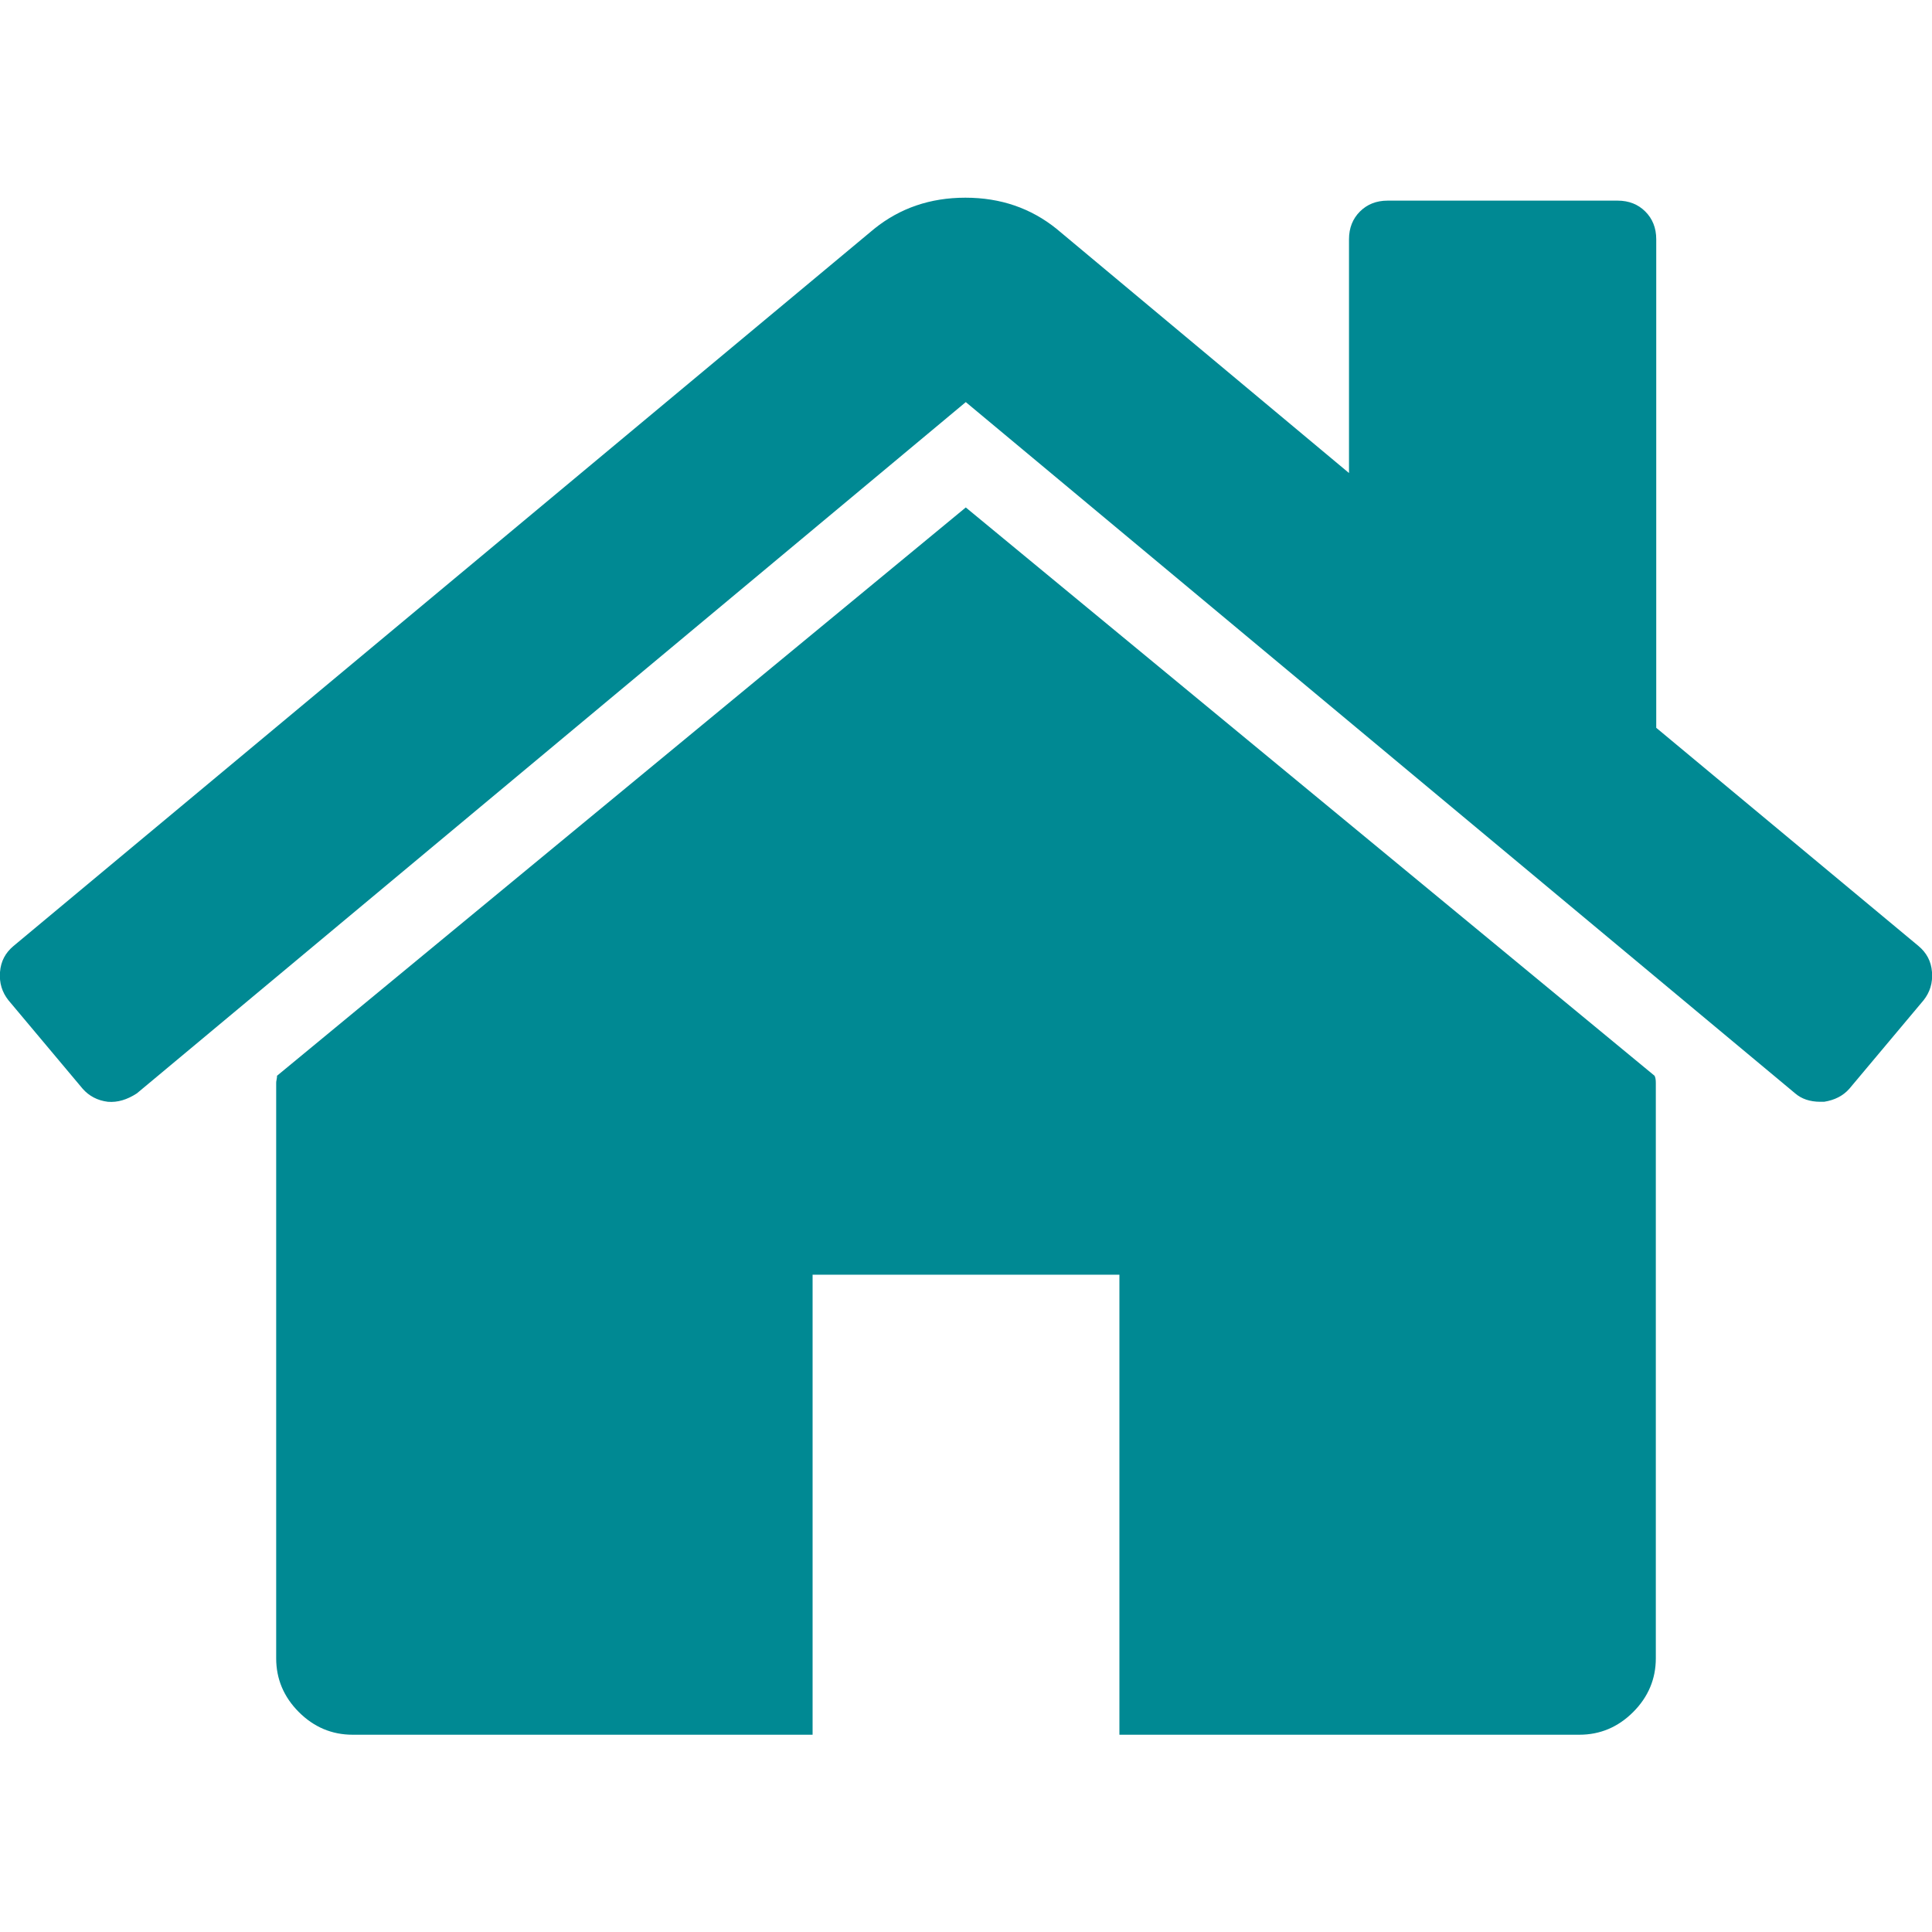
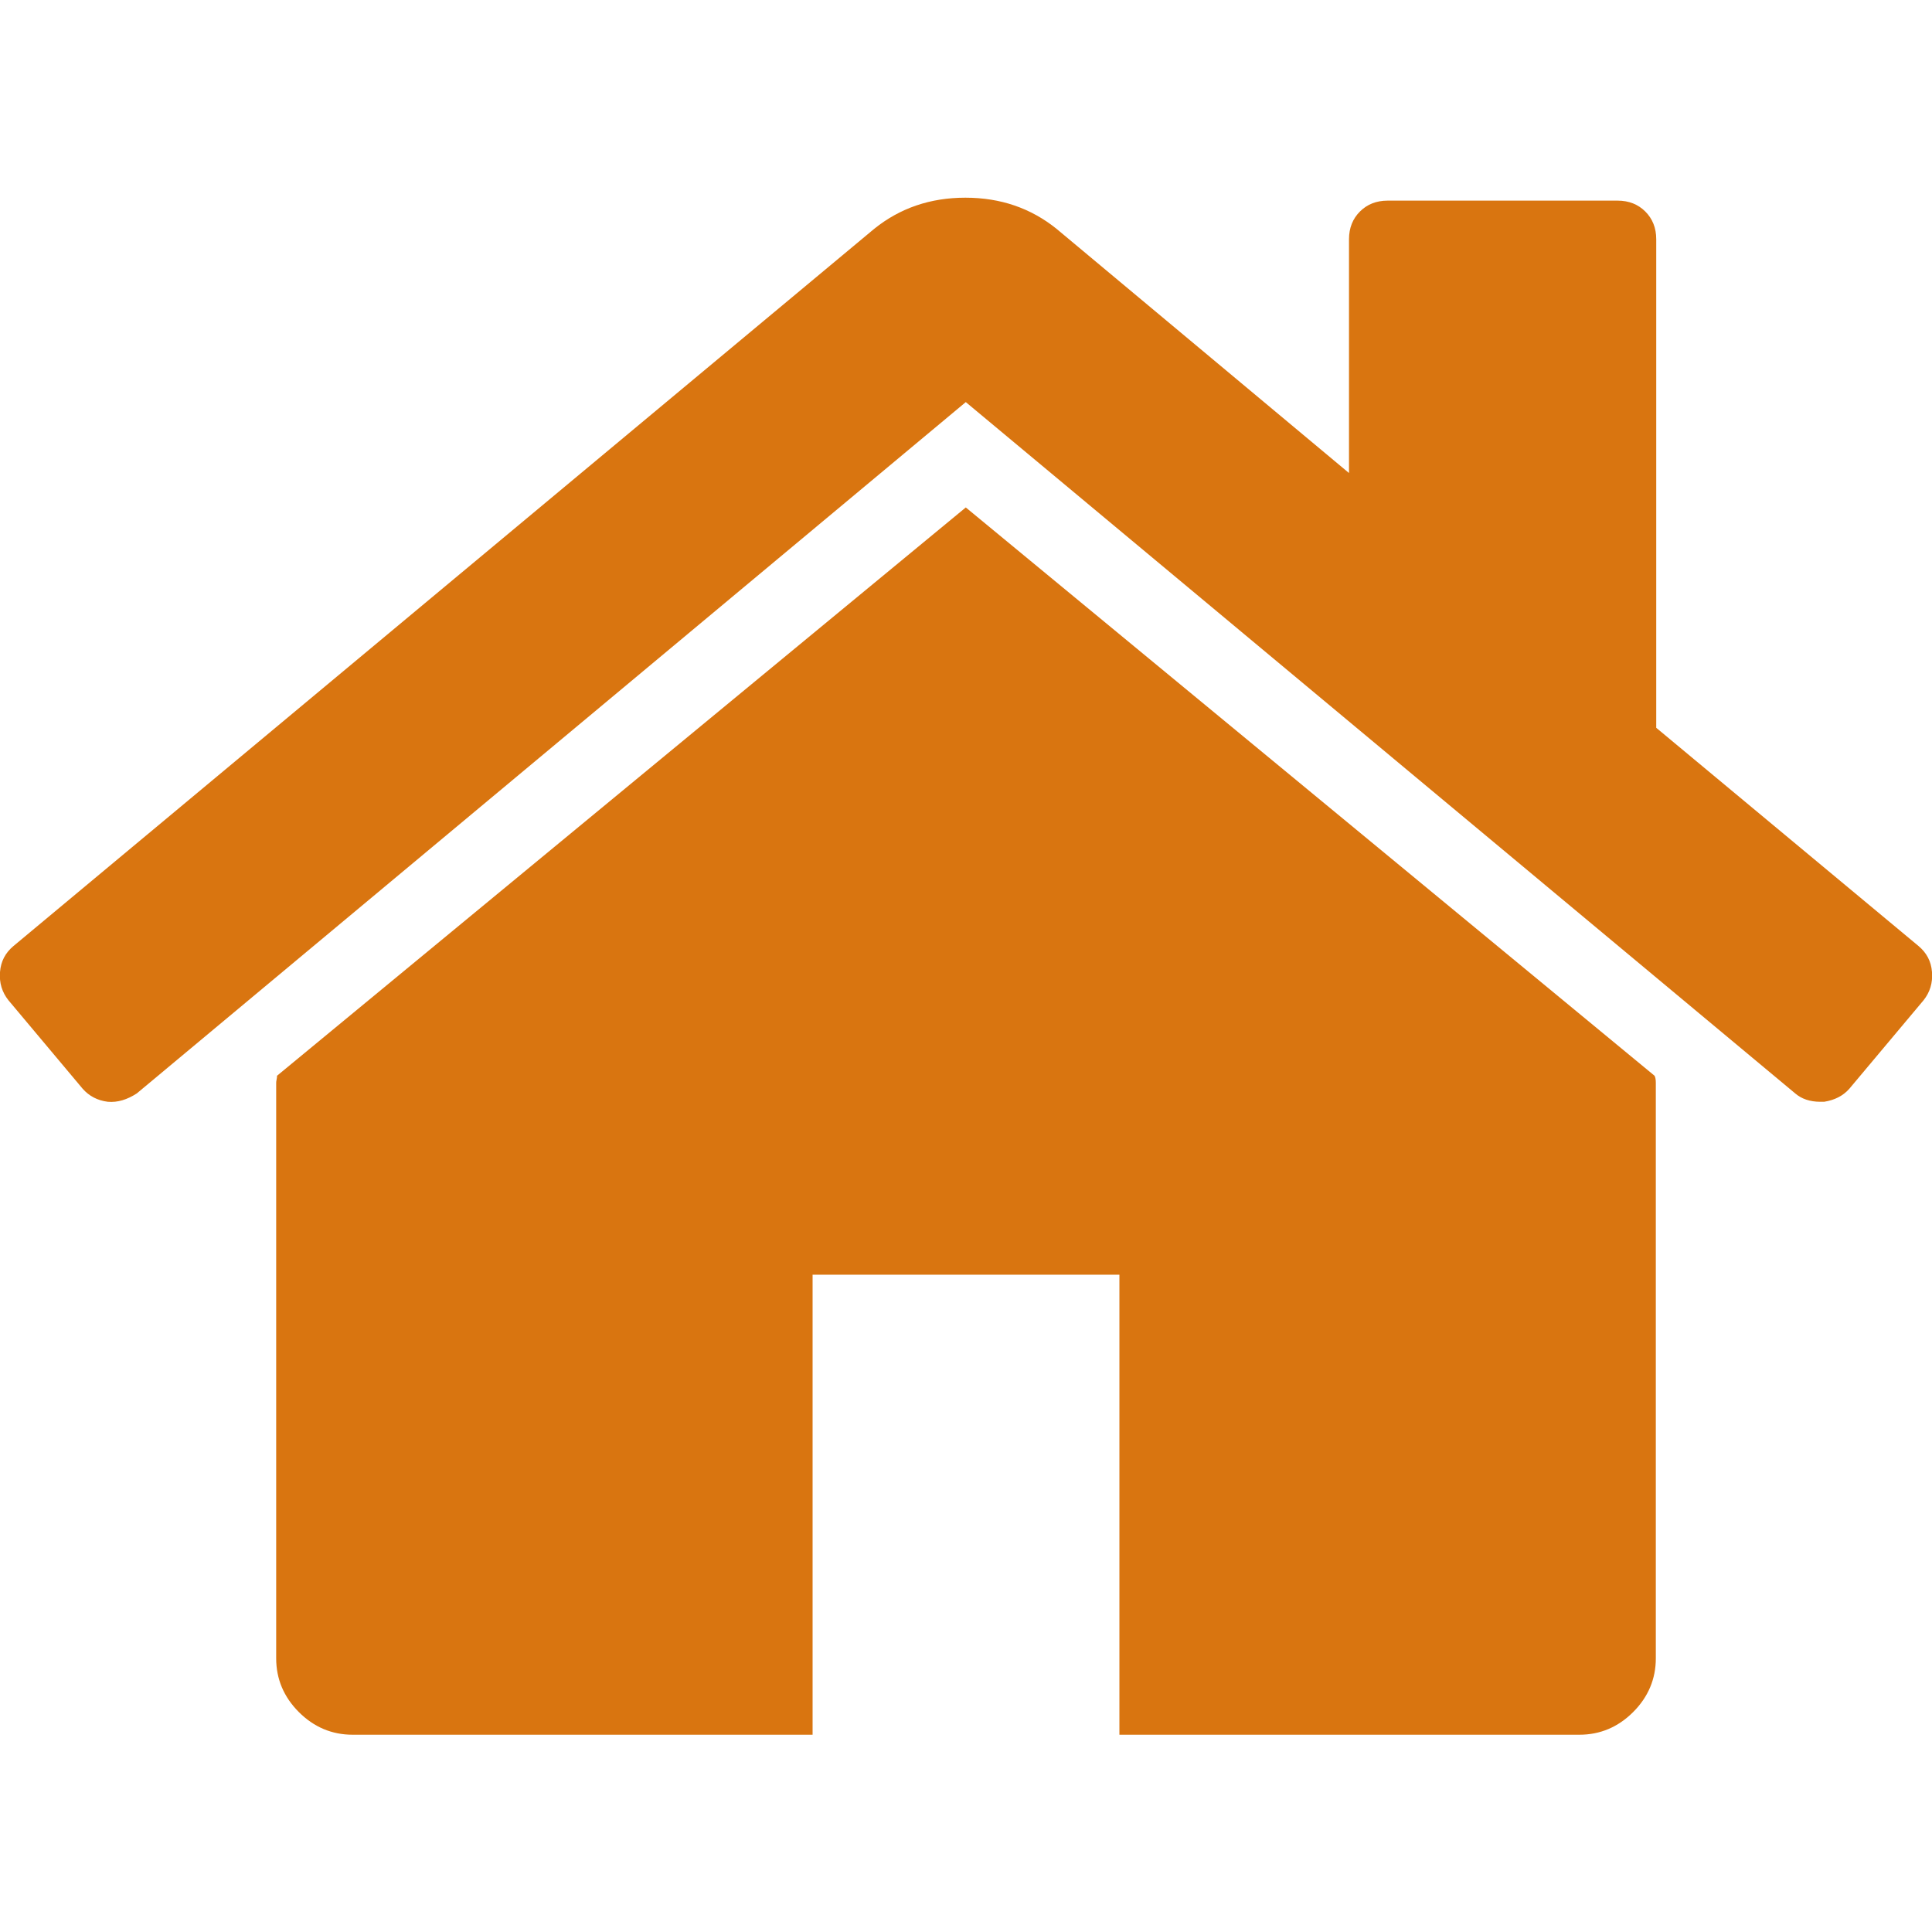
<svg xmlns="http://www.w3.org/2000/svg" version="1.1" id="Capa_1" x="0px" y="0px" viewBox="0 0 460.3 460.3" style="enable-background:new 0 0 460.3 460.3;" xml:space="preserve">
  <style type="text/css">
- 	.st0{fill:#008993;}
+ 	.st0{fill:#D97510;}
</style>
  <g>
    <g>
      <path class="st0" d="M230.1,120.9L66,256.3c0,0.2,0,0.5-0.1,0.9s-0.1,0.7-0.1,0.9v137c0,4.9,1.8,9.2,5.4,12.8    c3.6,3.6,7.9,5.4,12.8,5.4h109.6V303.7h73.1v109.6h109.6c4.9,0,9.2-1.8,12.8-5.4c3.6-3.6,5.4-7.9,5.4-12.8V258    c0-0.8-0.1-1.3-0.3-1.7L230.1,120.9z" />
      <path class="st0" d="M457.1,225.4l-62.5-52V57c0-2.7-0.9-4.9-2.6-6.6c-1.7-1.7-3.9-2.6-6.6-2.6h-54.8c-2.7,0-4.9,0.9-6.6,2.6    c-1.7,1.7-2.6,3.9-2.6,6.6v55.7l-69.7-58.2c-6.1-4.9-13.3-7.4-21.7-7.4s-15.6,2.5-21.7,7.4L3.2,225.4c-1.9,1.6-3,3.6-3.2,6.2    s0.5,4.8,2,6.7l17.7,21.1c1.5,1.7,3.5,2.8,6,3.1c2.3,0.2,4.6-0.5,6.9-2L230.1,95.8l197.6,164.7c1.5,1.3,3.5,2,6,2h0.9    c2.5-0.4,4.5-1.4,6-3.1l17.7-21.1c1.5-1.9,2.2-4.1,2-6.7S459,227,457.1,225.4z" />
    </g>
  </g>
</svg>
